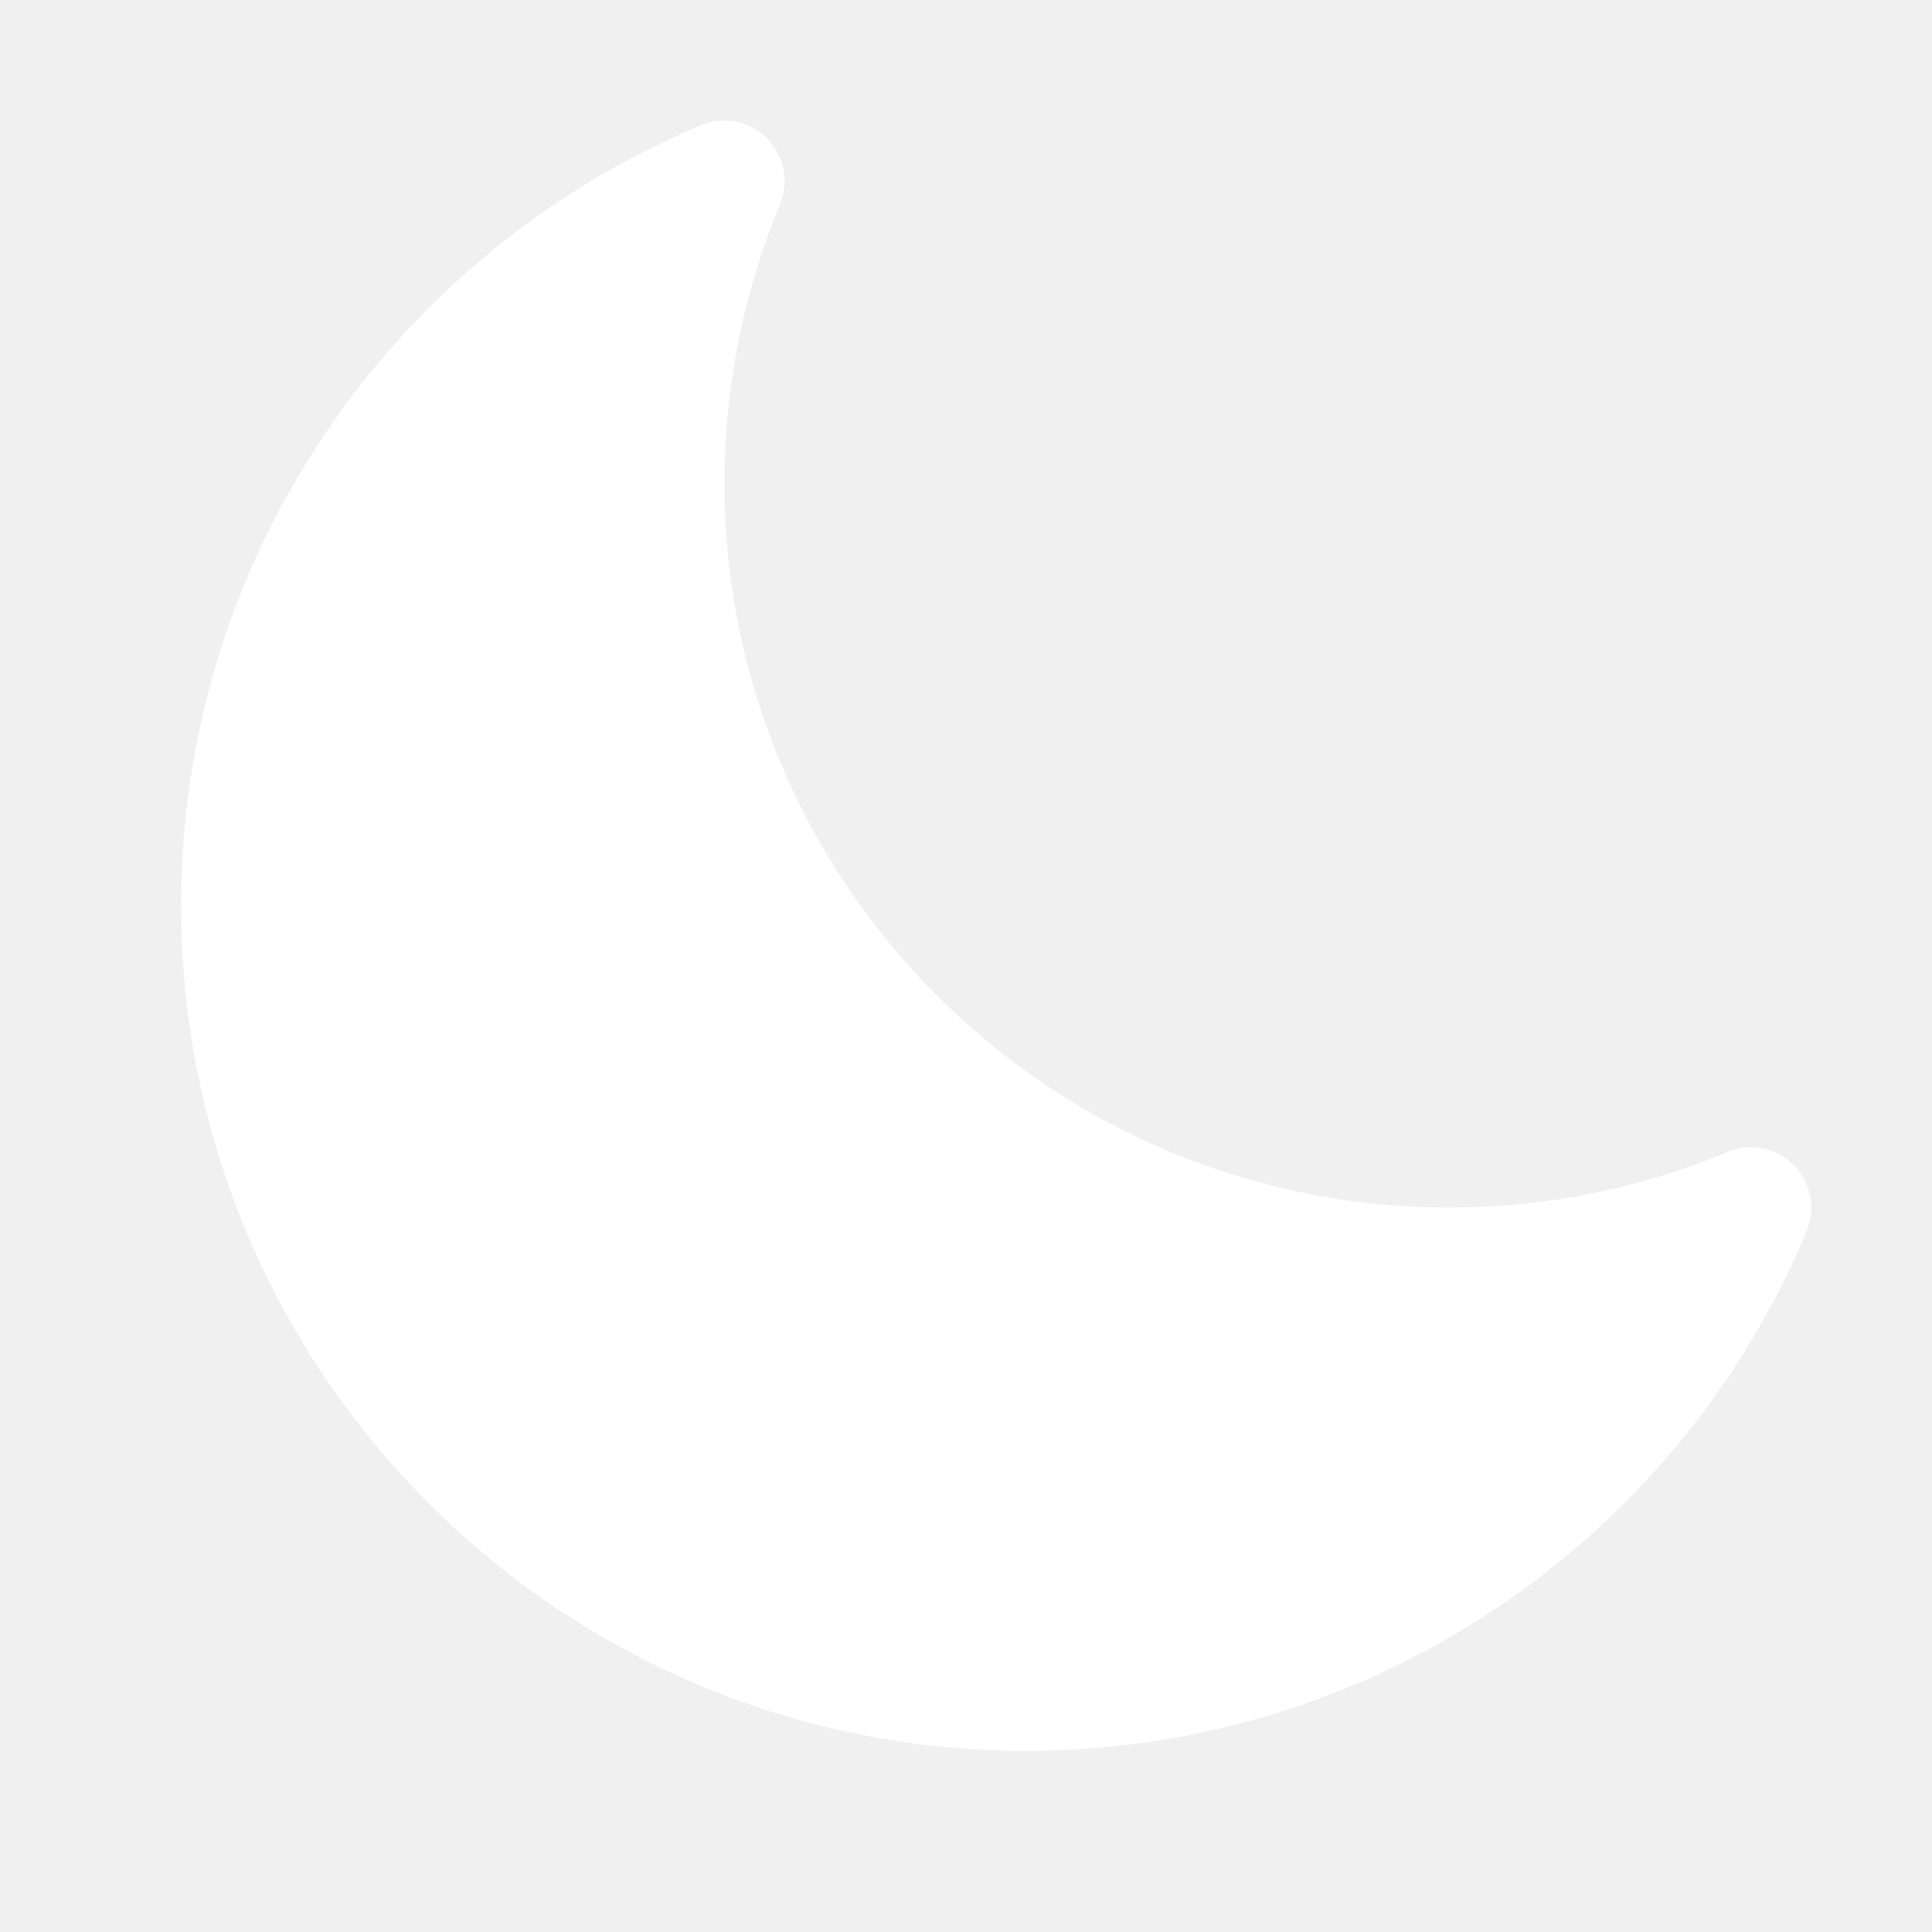
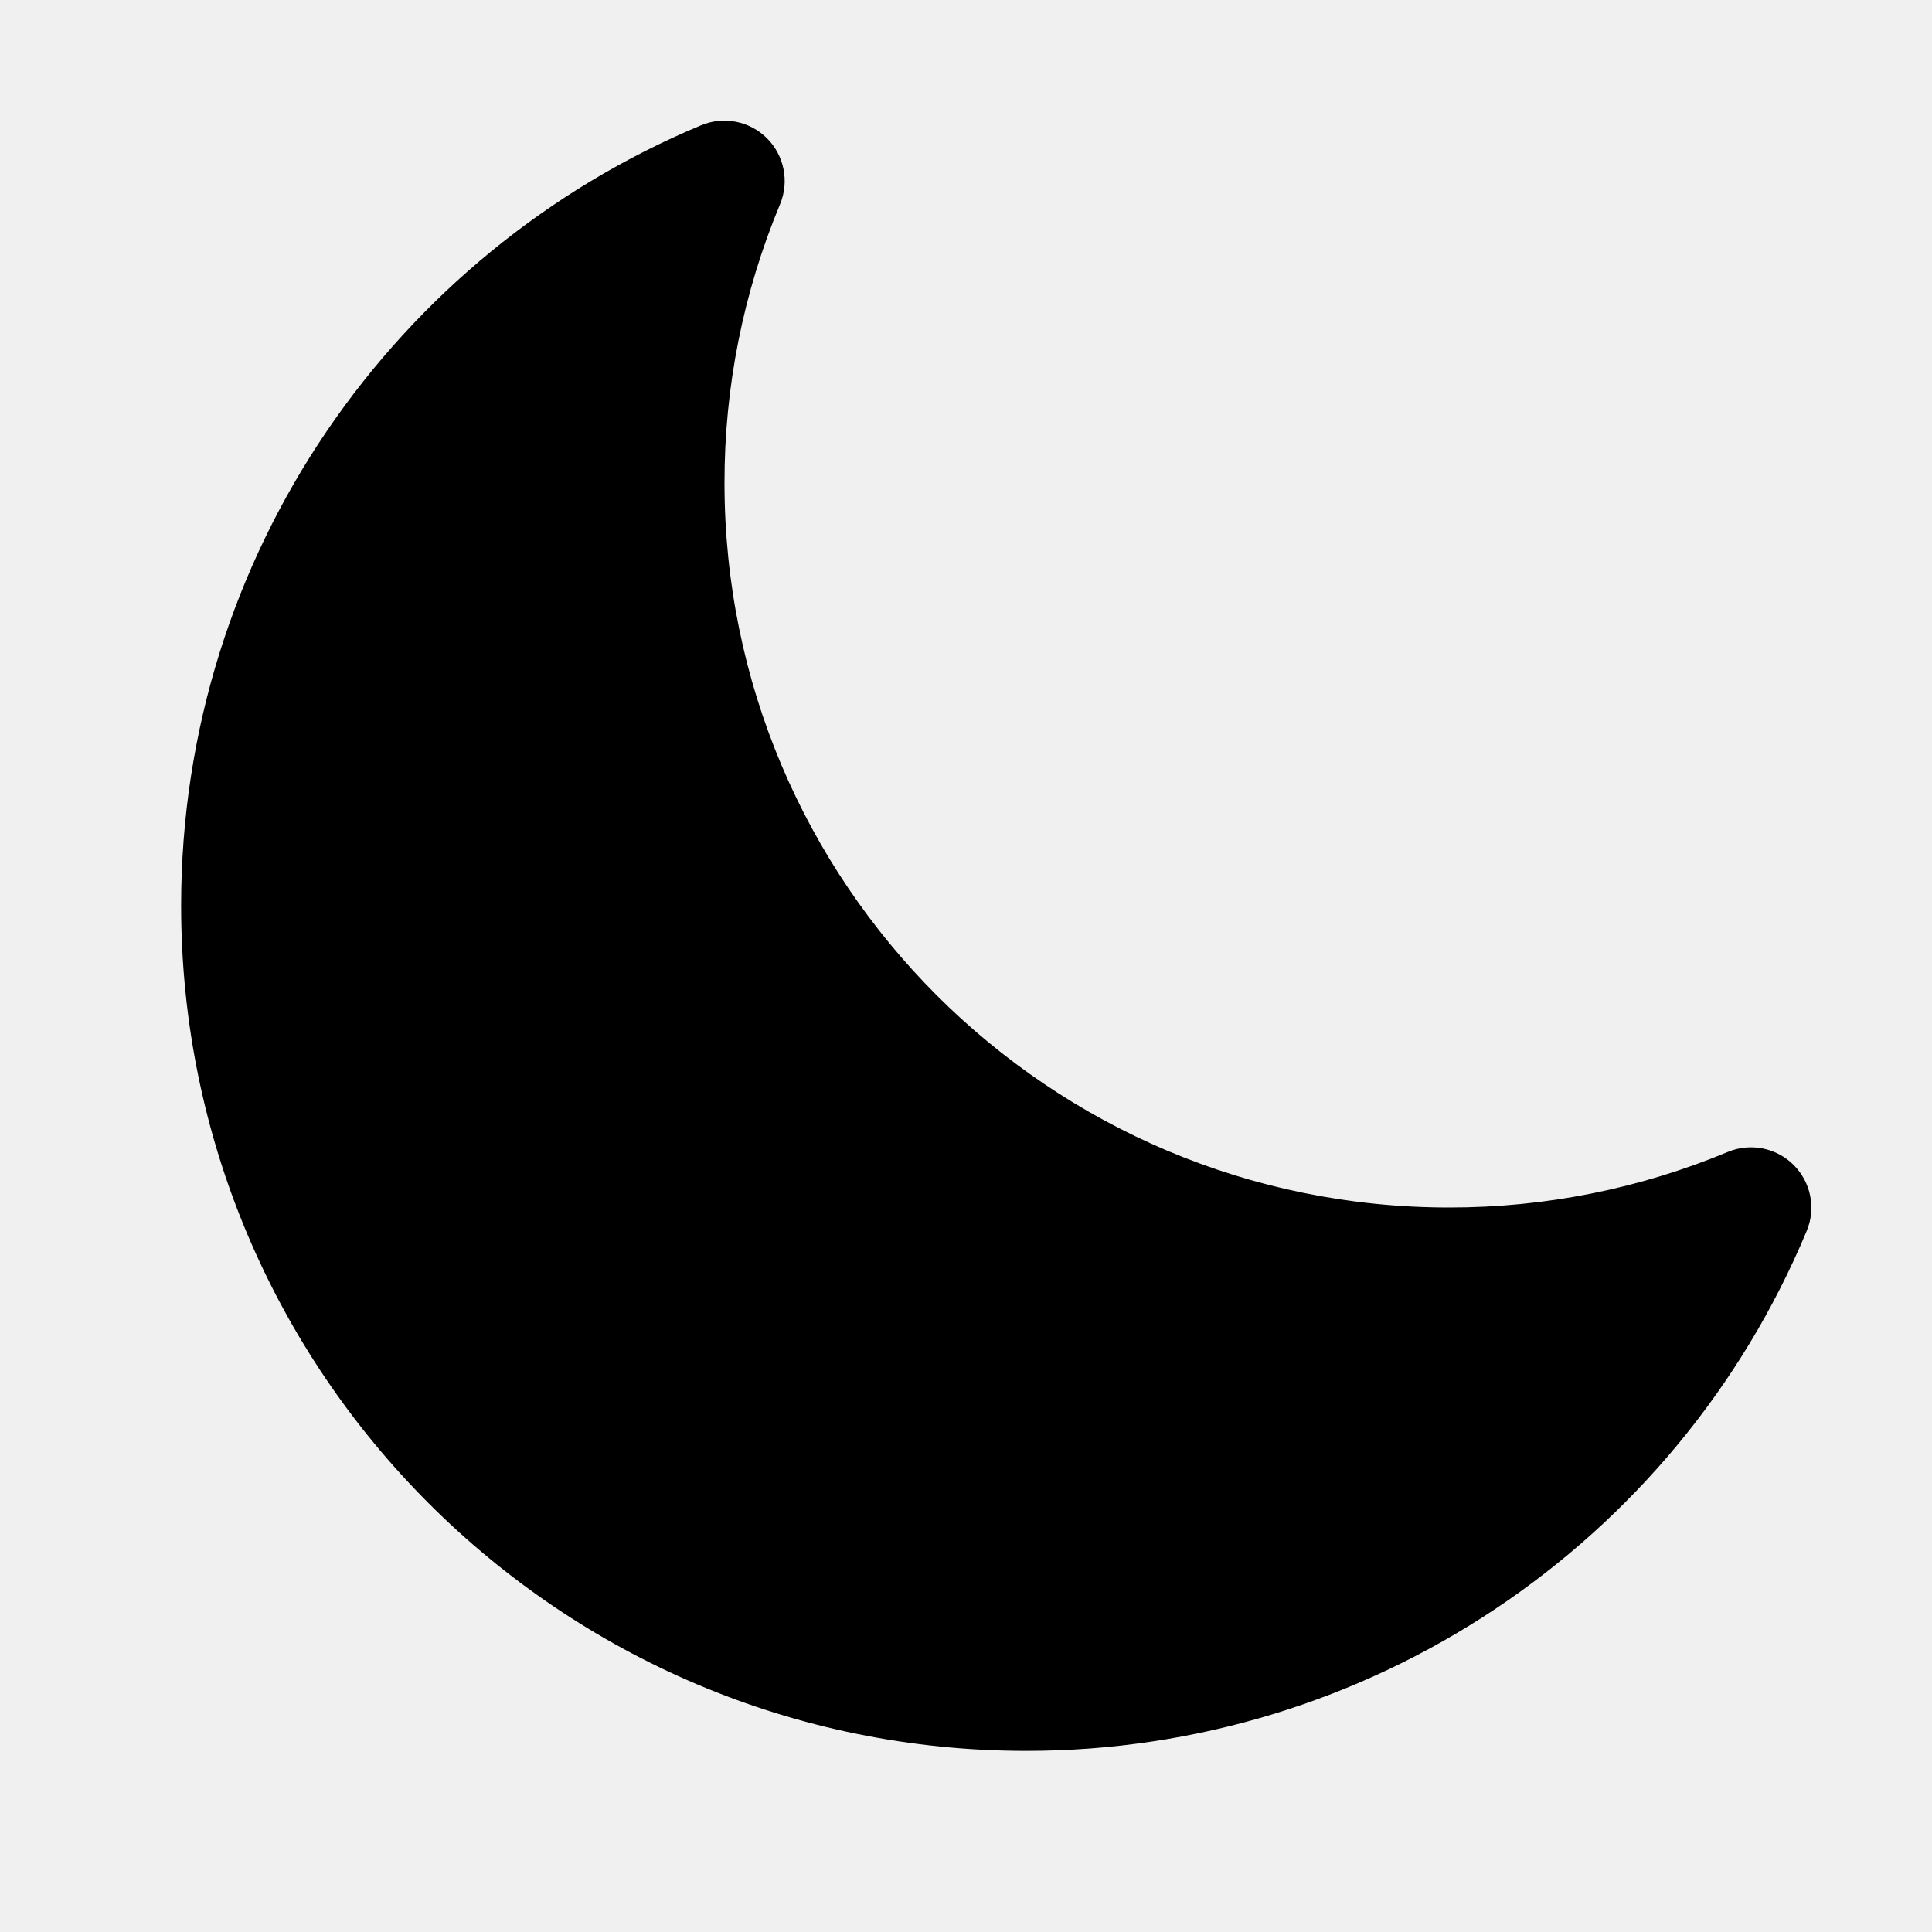
- <svg xmlns="http://www.w3.org/2000/svg" viewBox="0 0 24 24" fill="#ffffff" class="w-6 h-6">
+ <svg xmlns="http://www.w3.org/2000/svg" viewBox="0 0 24 24" fill="currentColor">
  <path fill-rule="evenodd" d="M9.528 1.718a.75.75 0 01.162.819A8.97 8.97 0 009 6a9 9 0 009 9 8.97 8.97 0 003.463-.69.75.75 0 01.981.98 10.503 10.503 0 01-9.694 6.46c-5.799 0-10.5-4.701-10.5-10.5 0-4.368 2.667-8.112 6.46-9.694a.75.75 0 01.818.162z" clip-rule="evenodd" />
</svg>
